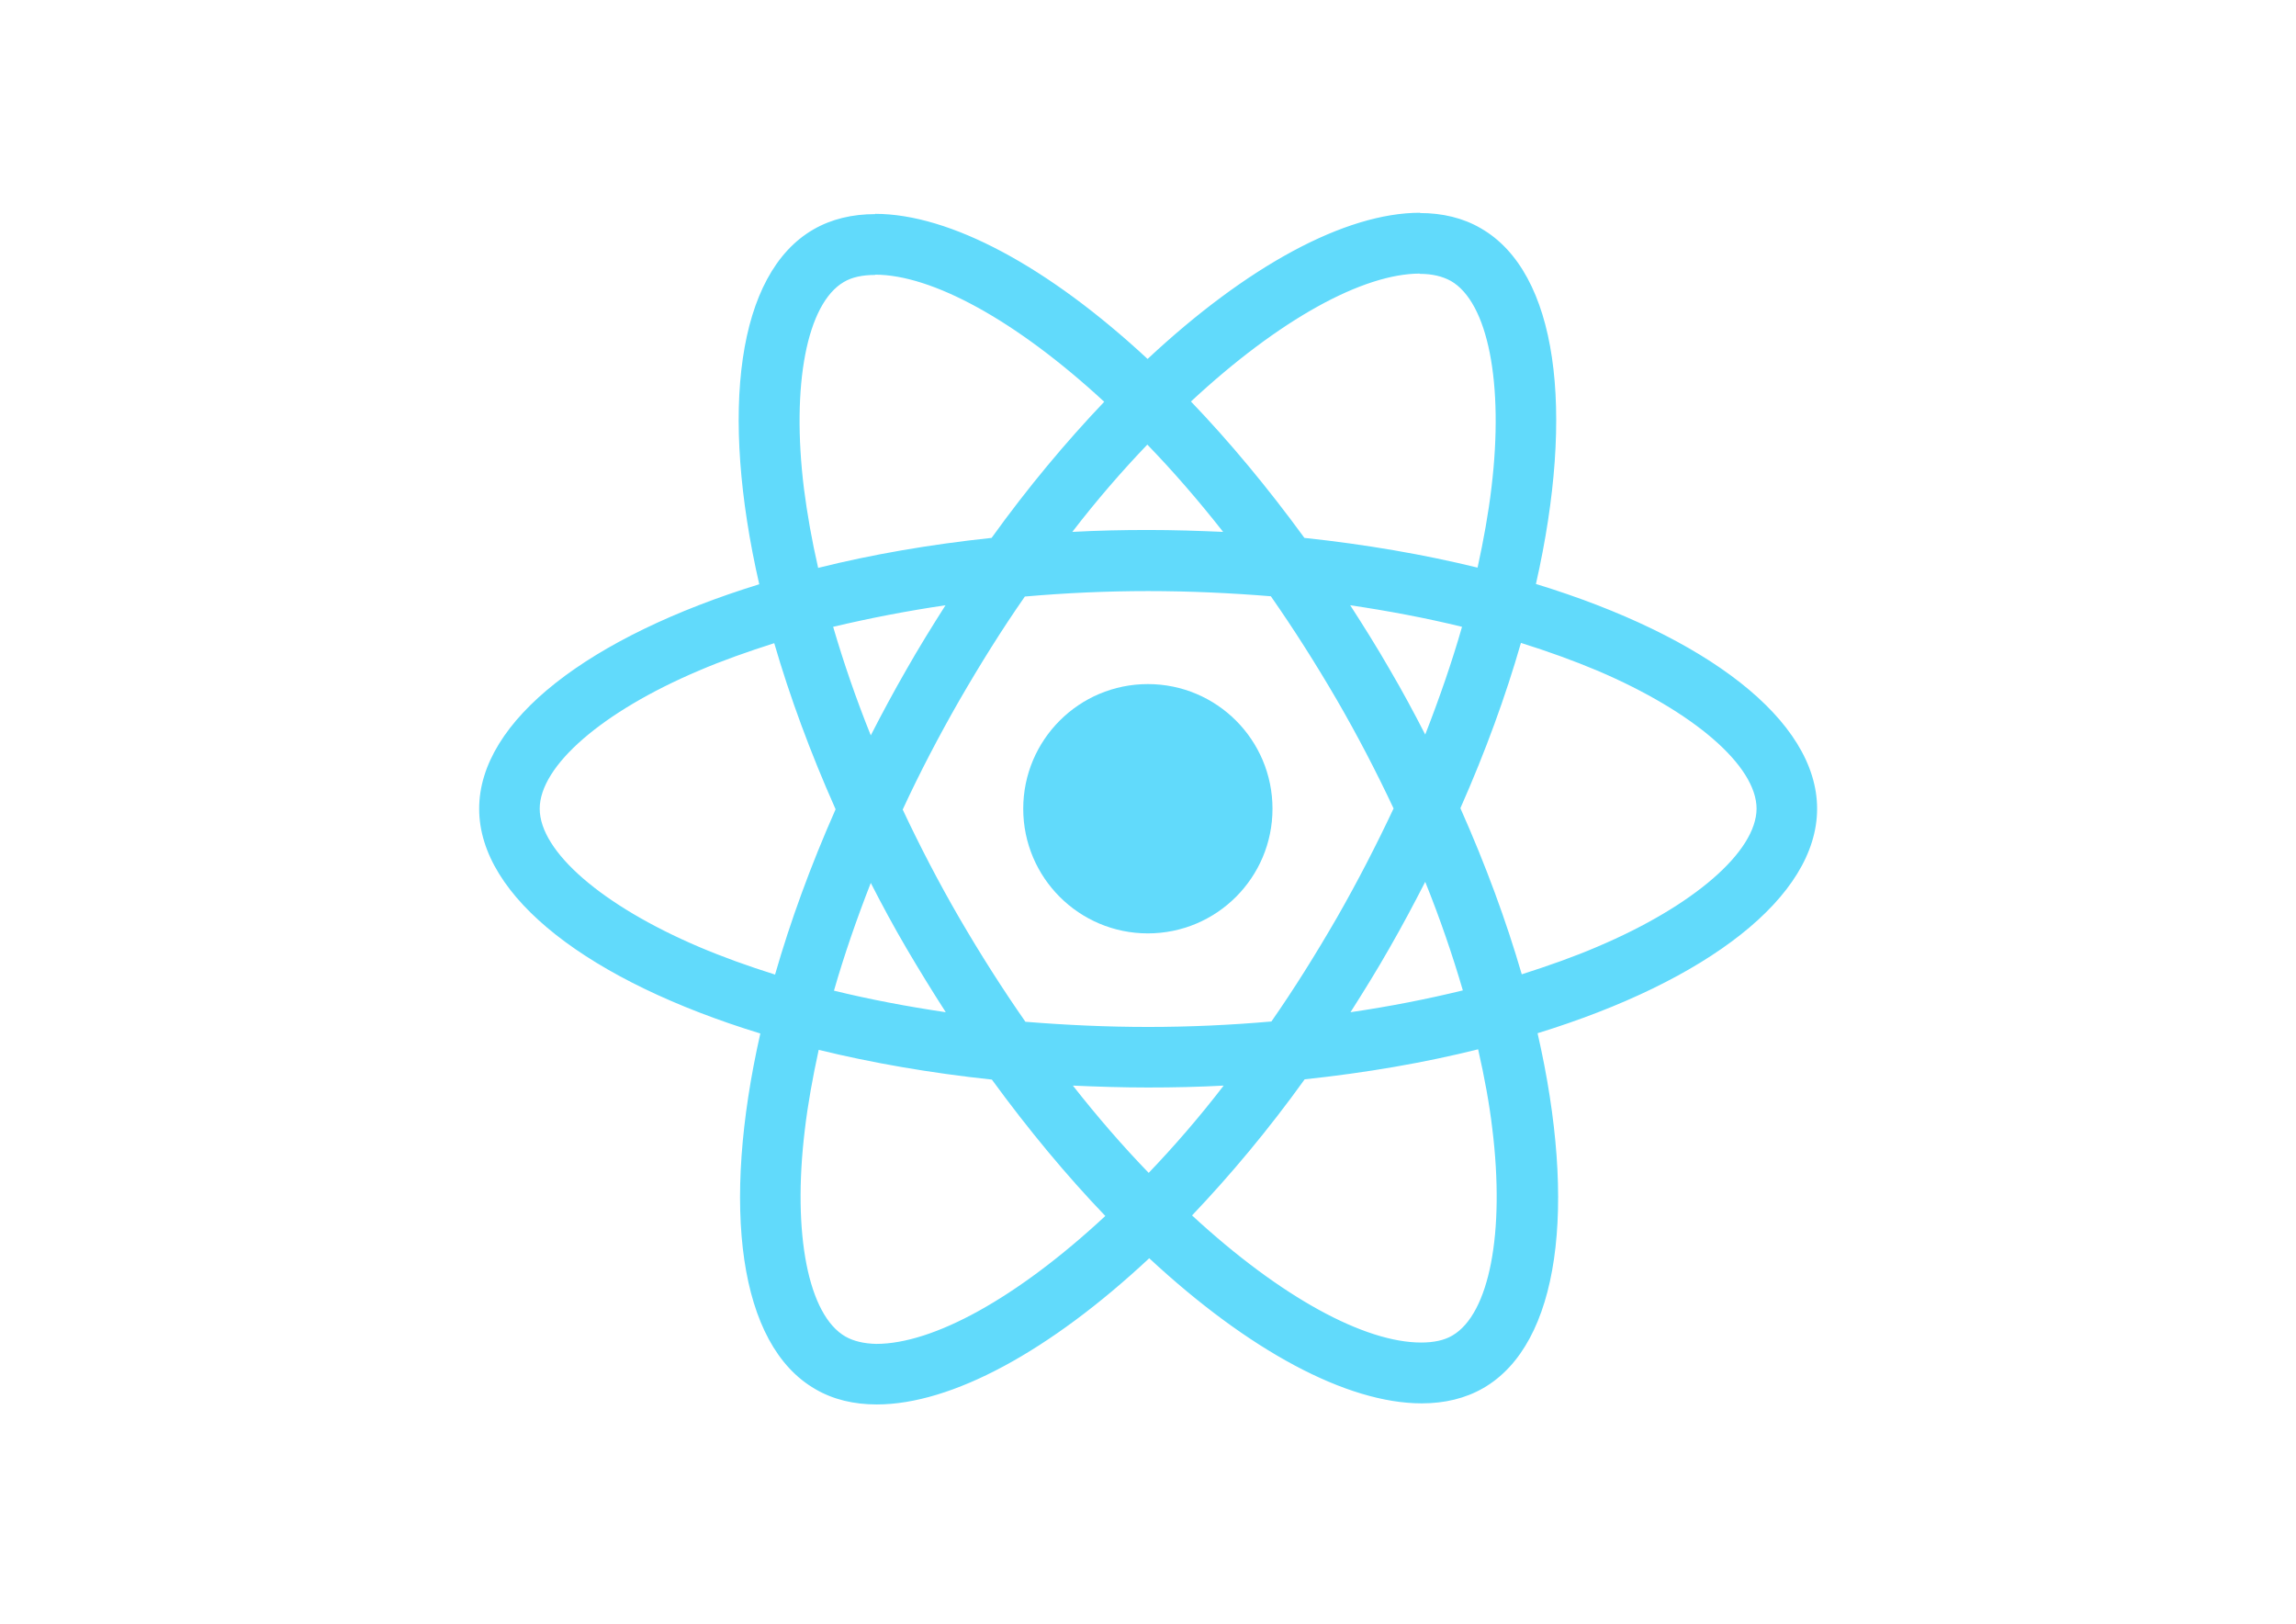
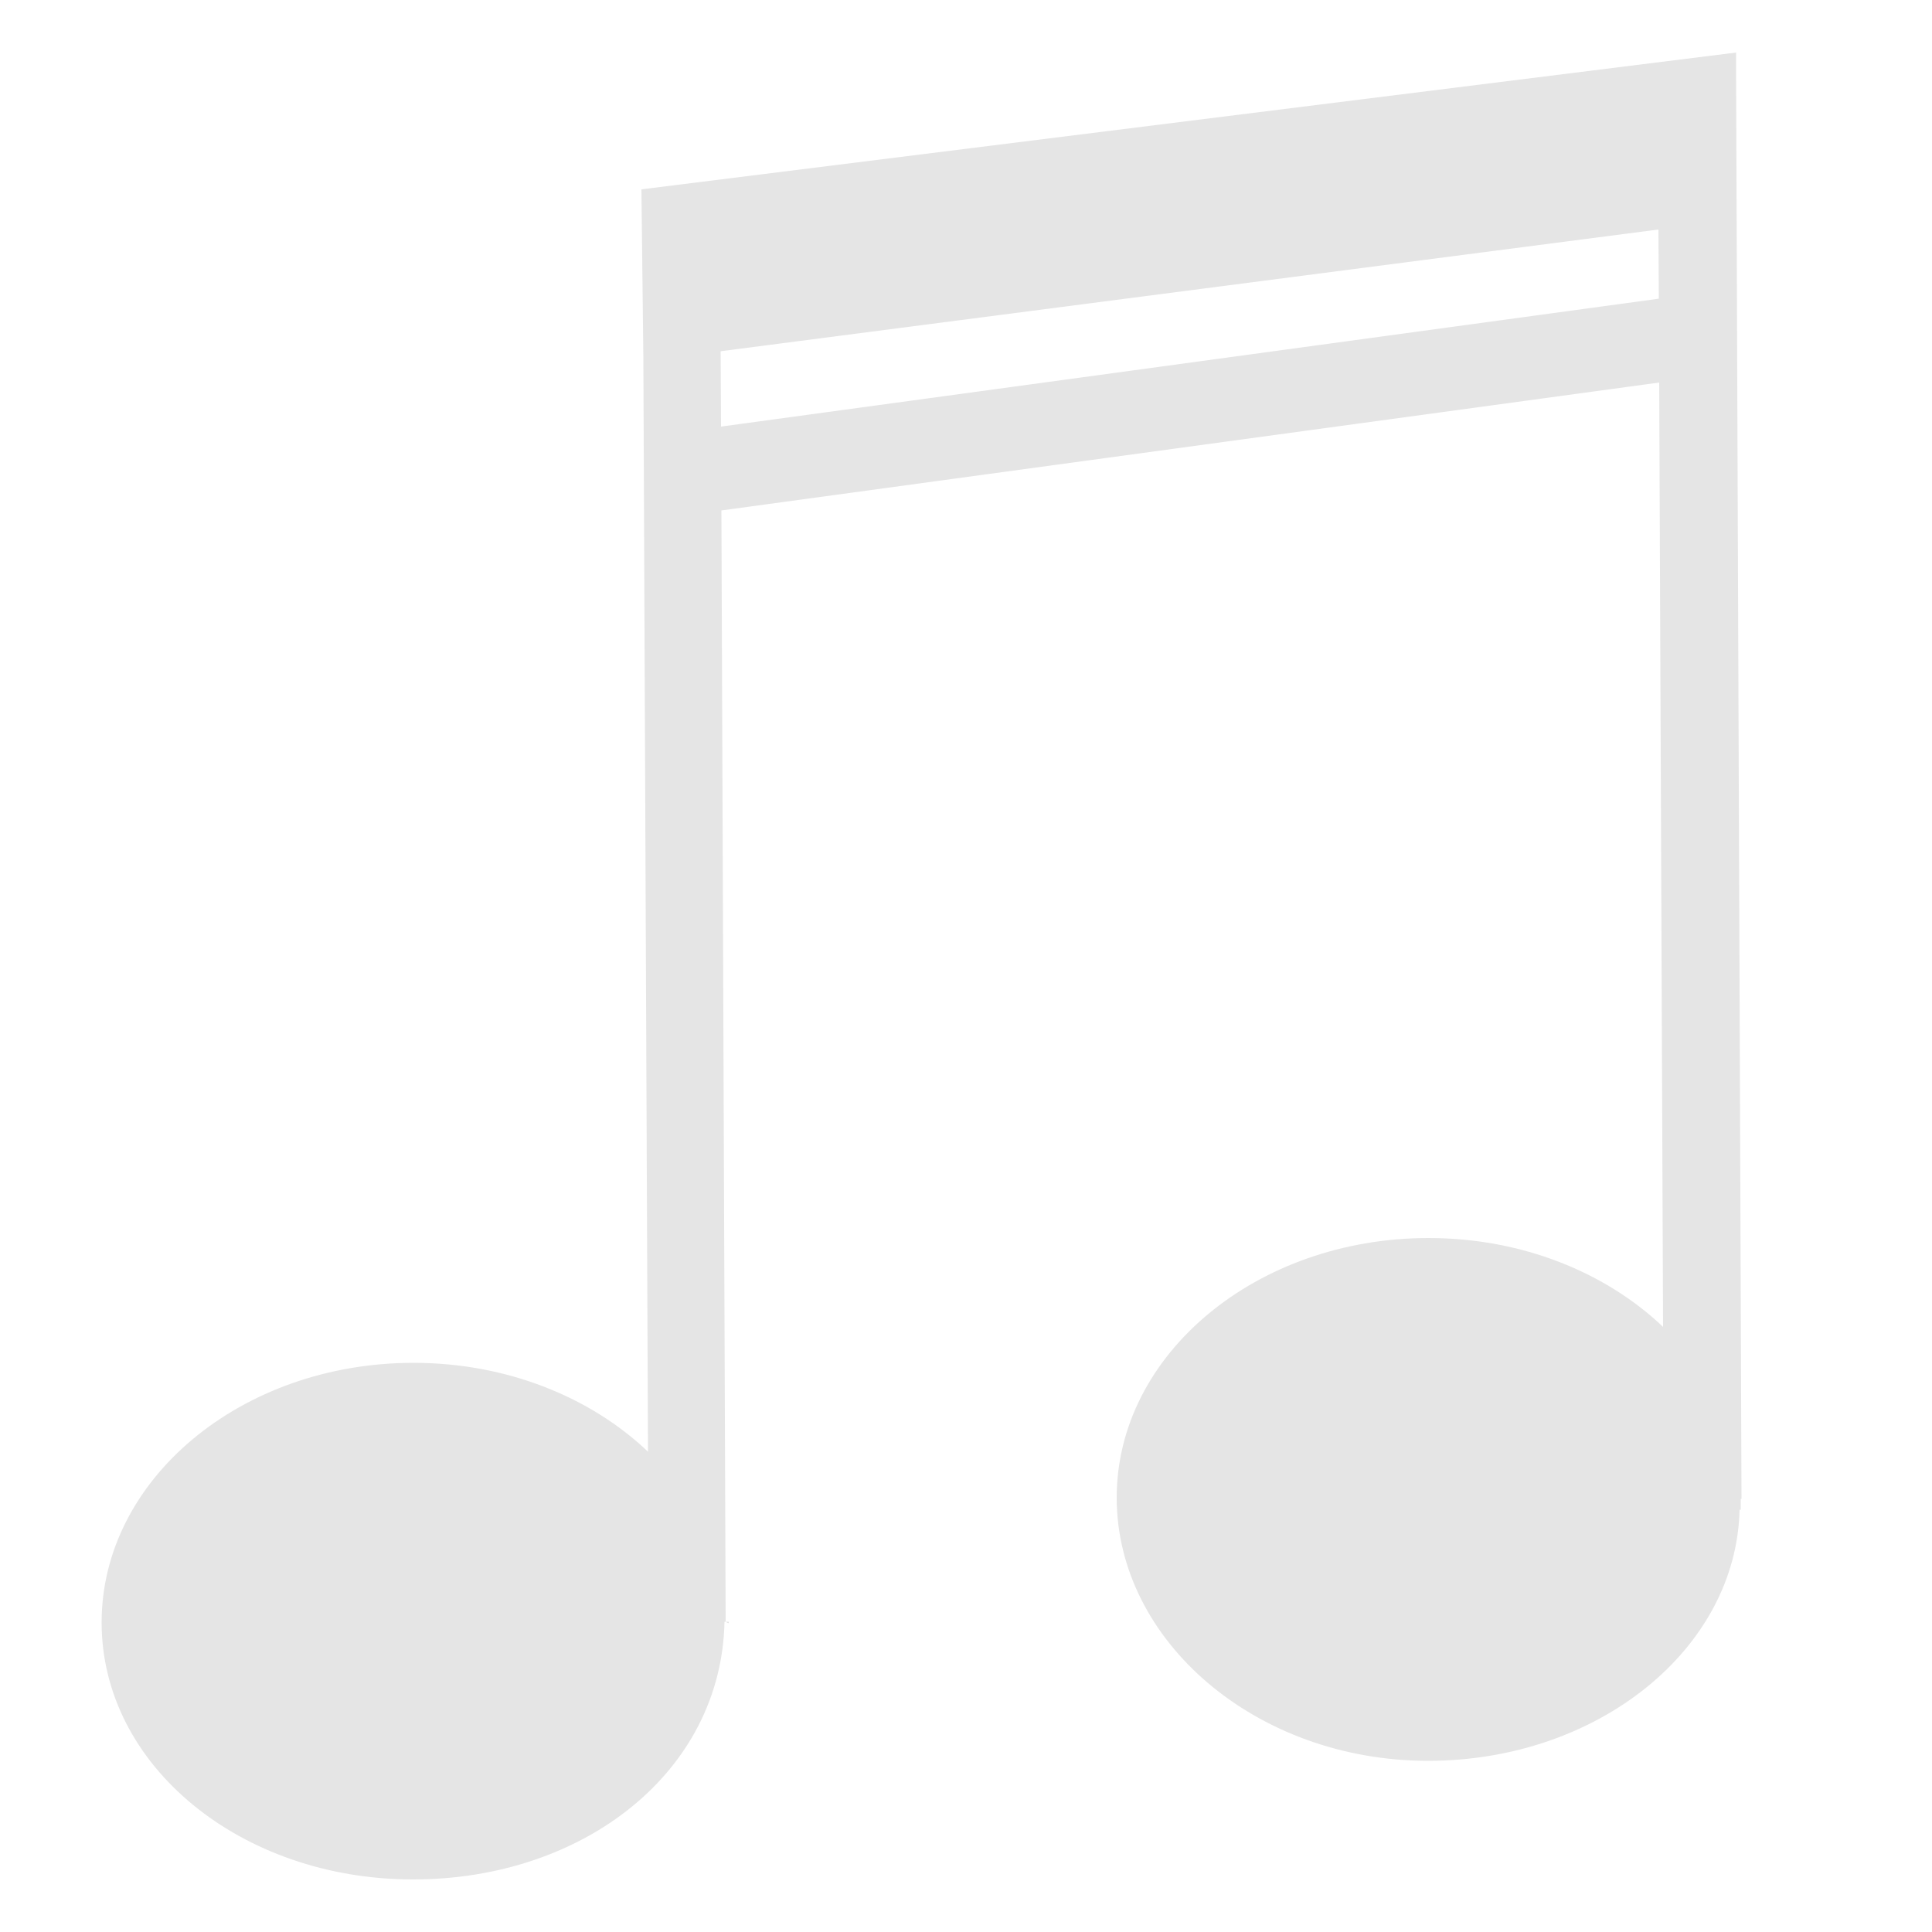
- <svg xmlns="http://www.w3.org/2000/svg" viewBox="0 0 841.9 595.3">
-   <g fill="#61DAFB">
-     <path d="M666.3 296.5c0-32.5-40.7-63.3-103.1-82.4 14.4-63.6 8-114.2-20.2-130.4-6.5-3.8-14.1-5.6-22.4-5.6v22.3c4.6 0 8.3.9 11.4 2.6 13.6 7.8 19.5 37.5 14.9 75.7-1.1 9.4-2.9 19.3-5.1 29.4-19.6-4.8-41-8.5-63.5-10.9-13.5-18.5-27.5-35.3-41.6-50 32.6-30.3 63.2-46.9 84-46.9V78c-27.5 0-63.5 19.6-99.9 53.6-36.4-33.8-72.4-53.2-99.9-53.2v22.3c20.7 0 51.4 16.5 84 46.6-14 14.7-28 31.4-41.3 49.9-22.6 2.4-44 6.1-63.6 11-2.3-10-4-19.7-5.2-29-4.7-38.2 1.1-67.9 14.6-75.8 3-1.8 6.9-2.6 11.5-2.6V78.5c-8.4 0-16 1.8-22.6 5.6-28.1 16.2-34.4 66.7-19.9 130.1-62.2 19.2-102.7 49.9-102.7 82.3 0 32.5 40.7 63.3 103.1 82.4-14.4 63.6-8 114.2 20.2 130.4 6.5 3.8 14.1 5.6 22.5 5.6 27.5 0 63.5-19.6 99.9-53.6 36.4 33.8 72.4 53.2 99.9 53.2 8.4 0 16-1.8 22.6-5.6 28.1-16.2 34.4-66.7 19.9-130.1 62-19.1 102.5-49.9 102.5-82.3zm-130.2-66.7c-3.7 12.9-8.3 26.2-13.5 39.5-4.1-8-8.4-16-13.1-24-4.6-8-9.5-15.8-14.4-23.4 14.2 2.1 27.9 4.7 41 7.9zm-45.8 106.5c-7.8 13.5-15.8 26.3-24.1 38.2-14.9 1.3-30 2-45.2 2-15.1 0-30.2-.7-45-1.9-8.3-11.9-16.4-24.6-24.2-38-7.6-13.1-14.5-26.4-20.8-39.8 6.2-13.4 13.2-26.8 20.7-39.9 7.8-13.5 15.8-26.3 24.1-38.2 14.9-1.3 30-2 45.2-2 15.1 0 30.2.7 45 1.9 8.3 11.9 16.4 24.6 24.2 38 7.6 13.1 14.5 26.4 20.8 39.8-6.3 13.4-13.2 26.8-20.7 39.9zm32.3-13c5.4 13.4 10 26.8 13.8 39.8-13.1 3.2-26.9 5.9-41.2 8 4.9-7.7 9.8-15.6 14.4-23.7 4.6-8 8.9-16.1 13-24.1zM421.2 430c-9.3-9.6-18.6-20.3-27.8-32 9 .4 18.2.7 27.5.7 9.4 0 18.7-.2 27.8-.7-9 11.7-18.3 22.4-27.5 32zm-74.4-58.9c-14.2-2.1-27.9-4.7-41-7.9 3.7-12.9 8.3-26.2 13.5-39.5 4.1 8 8.4 16 13.1 24 4.7 8 9.5 15.8 14.4 23.4zM420.7 163c9.3 9.6 18.6 20.3 27.8 32-9-.4-18.2-.7-27.5-.7-9.4 0-18.7.2-27.8.7 9-11.7 18.3-22.4 27.5-32zm-74 58.9c-4.9 7.7-9.8 15.6-14.4 23.7-4.6 8-8.9 16-13 24-5.4-13.4-10-26.8-13.8-39.8 13.1-3.1 26.9-5.8 41.2-7.9zm-90.5 125.2c-35.4-15.1-58.3-34.9-58.3-50.6 0-15.7 22.9-35.6 58.3-50.6 8.6-3.7 18-7 27.7-10.1 5.7 19.6 13.2 40 22.5 60.9-9.2 20.8-16.6 41.1-22.2 60.6-9.9-3.1-19.3-6.5-28-10.2zM310 490c-13.6-7.8-19.5-37.5-14.9-75.7 1.1-9.4 2.9-19.3 5.1-29.4 19.6 4.8 41 8.5 63.5 10.9 13.5 18.5 27.5 35.3 41.6 50-32.6 30.3-63.2 46.9-84 46.9-4.5-.1-8.3-1-11.3-2.7zm237.2-76.2c4.7 38.2-1.1 67.9-14.6 75.8-3 1.8-6.9 2.6-11.5 2.6-20.7 0-51.4-16.5-84-46.6 14-14.7 28-31.4 41.3-49.9 22.6-2.4 44-6.1 63.6-11 2.3 10.1 4.1 19.8 5.2 29.1zm38.5-66.7c-8.6 3.7-18 7-27.7 10.1-5.7-19.6-13.2-40-22.5-60.9 9.2-20.8 16.6-41.1 22.2-60.6 9.9 3.1 19.3 6.5 28.1 10.2 35.4 15.1 58.3 34.9 58.3 50.6-.1 15.7-23 35.6-58.4 50.6zM320.8 78.4z" />
-     <circle cx="420.9" cy="296.5" r="45.7" />
-     <path d="M520.5 78.1z" />
+ <svg xmlns="http://www.w3.org/2000/svg" version="1.1" id="Layer_1" x="0px" y="0px" viewBox="-42 0 500 500" enable-background="new -42 0 500 500" xml:space="preserve">
+   <g id="Layer_1_1_" display="none">
+     <circle display="inline" fill="none" stroke="#000000" stroke-width="10" stroke-miterlimit="10" cx="250" cy="250" r="238.9" />
+     <circle display="inline" fill="none" stroke="#000000" stroke-width="10" stroke-miterlimit="10" cx="250" cy="250" r="191.1" />
+     <circle display="inline" fill="none" stroke="#000000" stroke-width="10" stroke-miterlimit="10" cx="250" cy="250" r="95.6" />
+   </g>
+   <g id="Layer_2">
+     <path fill="#E5E5E5" d="M408.7,387.9v-0.1c0-0.1,0-0.1,0-0.2l-1.4-367.8l0,0v-6.2L124,49l0.5,43.6l1.2,283.1   c-14.8-14.1-36.5-23-60.7-23c-44.5,0-80.7,30.1-80.7,67.2s36.1,66.5,80.6,66.5c44,0,79.8-27.7,80.6-66.7h1.1v0.4   c0-0.1-0.5-0.1-0.5-0.2s-0.3-0.2-0.3-0.2l-1.1-287.6L387.4,99l1,244.4c-14.8-14.1-36.5-23-60.7-23c-44.5,0-80.7,30.1-80.7,67.2   s36.1,68.1,80.6,68.1c44,0,79.8-29,80.6-65h0.3v-2.8H408.7z M144.6,110.4l-0.1-19.5l242.7-31.5l0.1,17.9L144.6,110.4z" />
  </g>
</svg>
